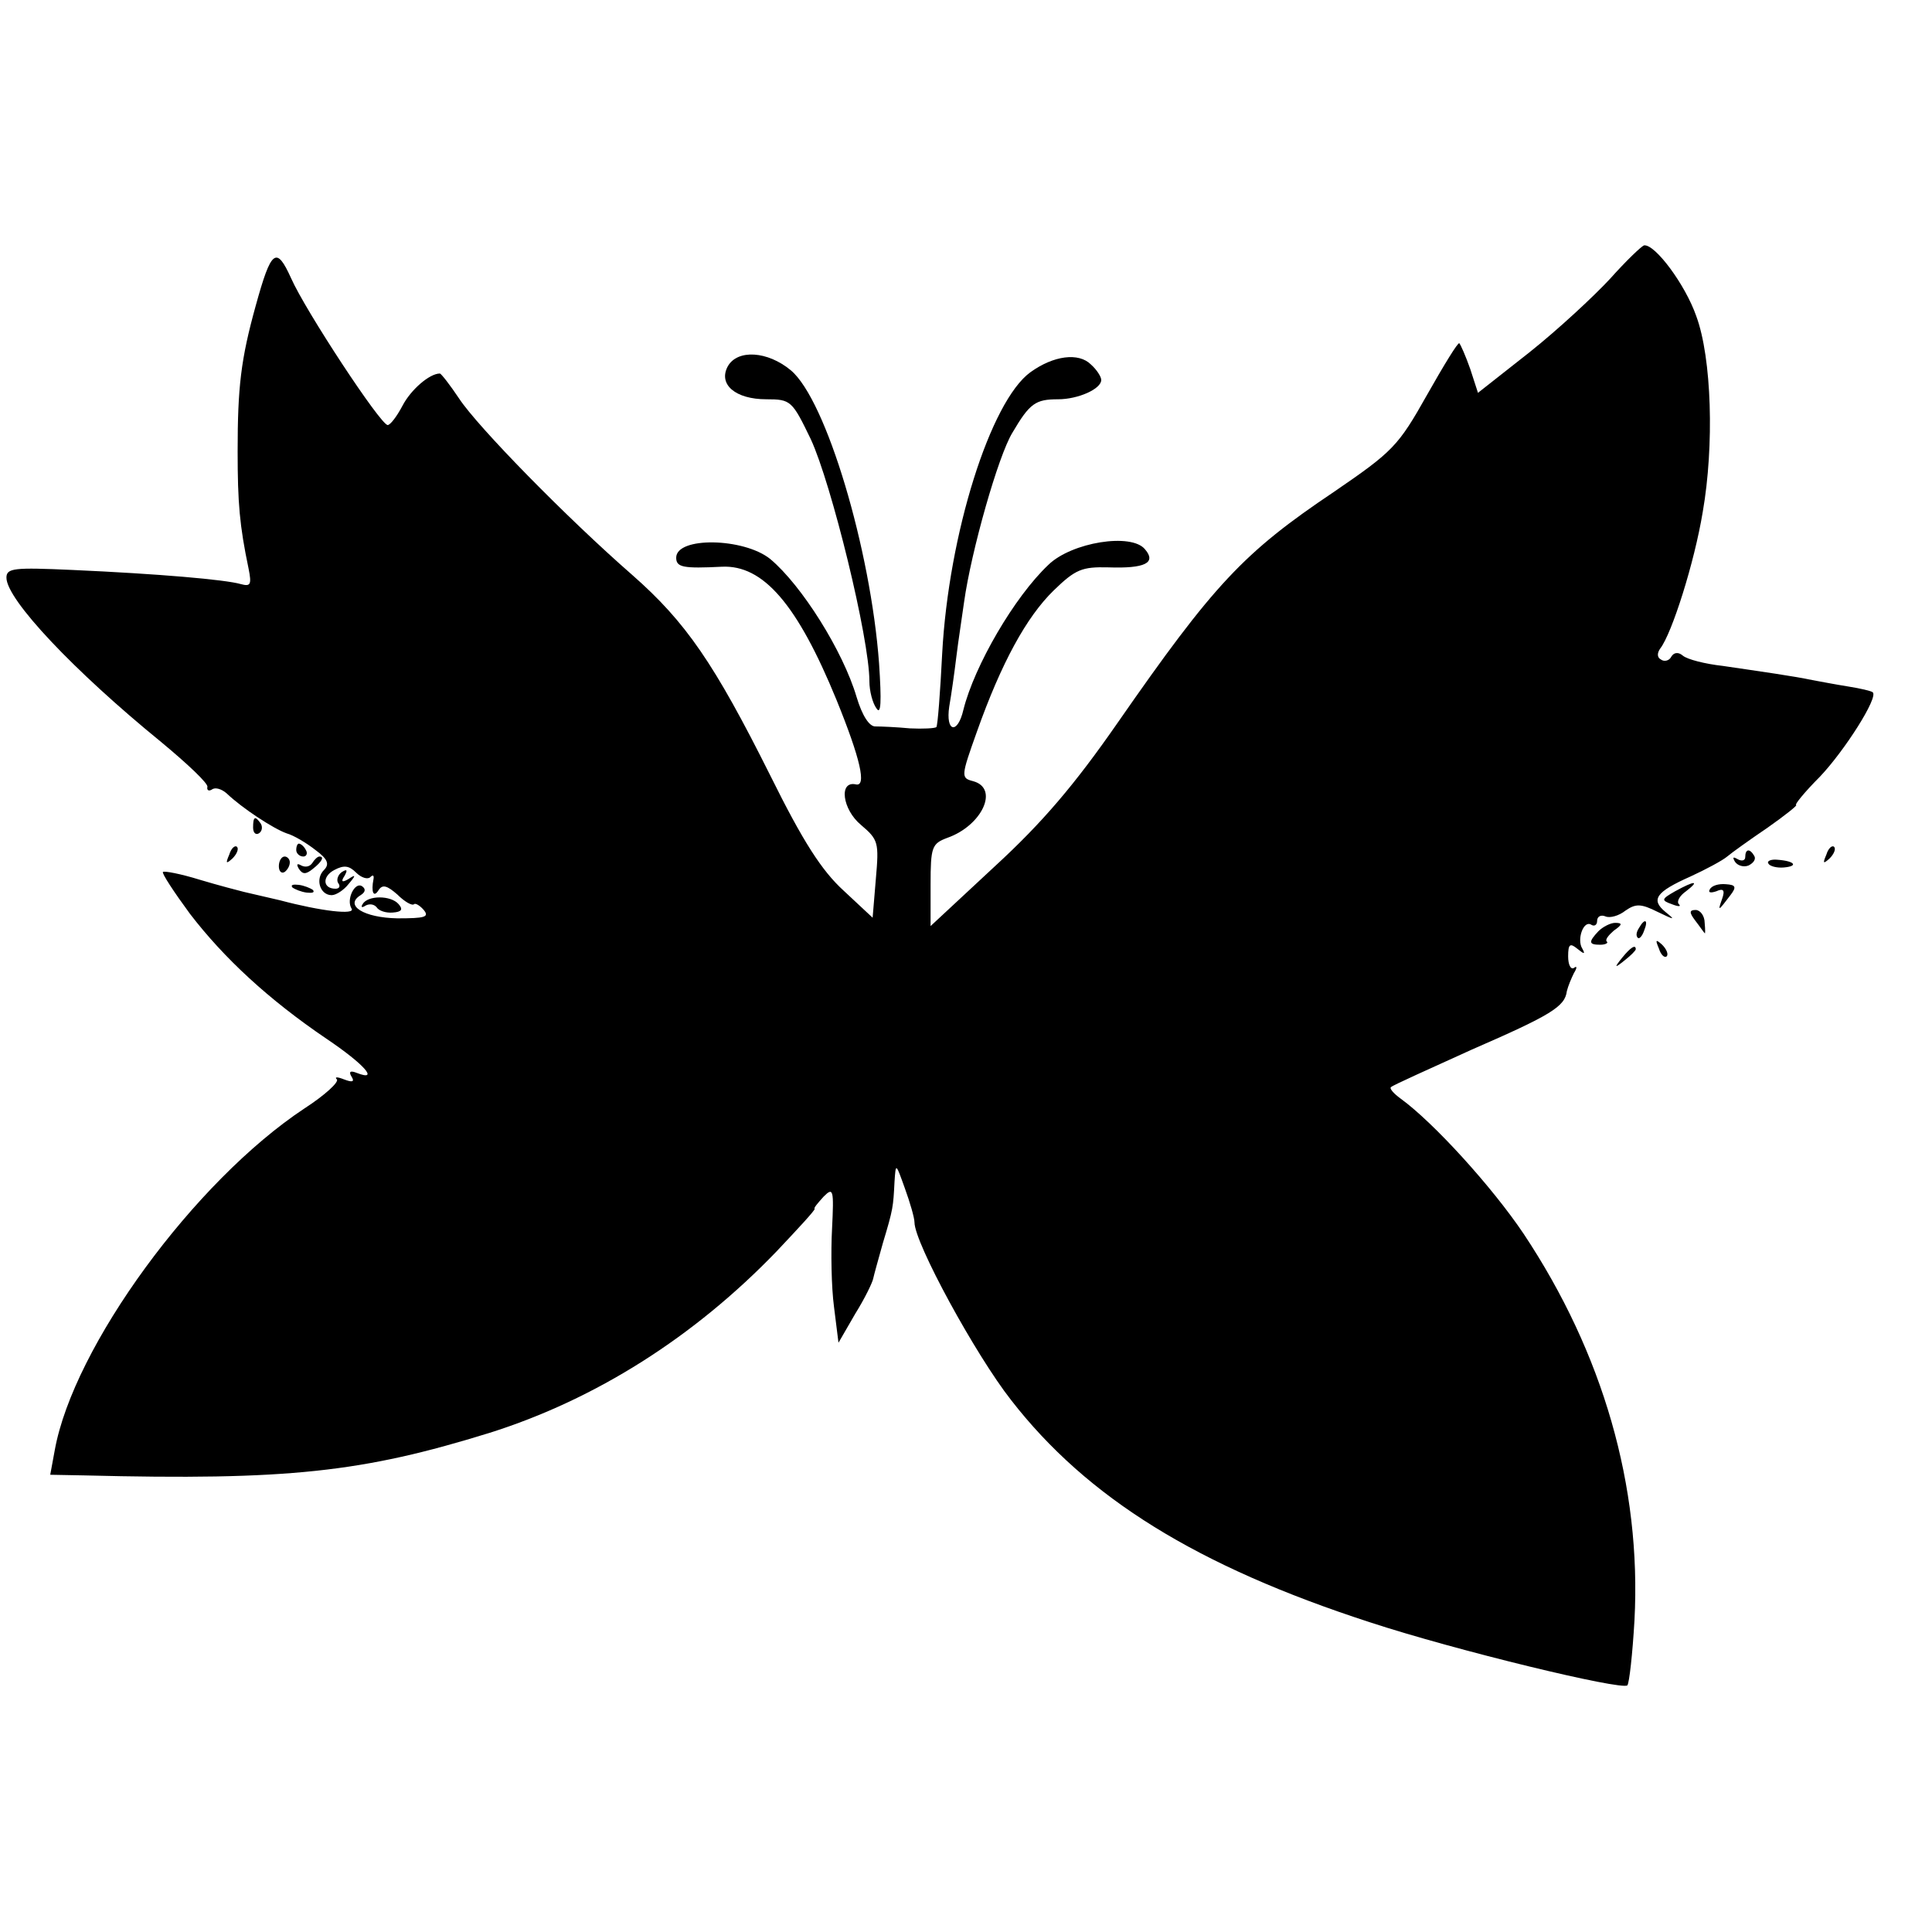
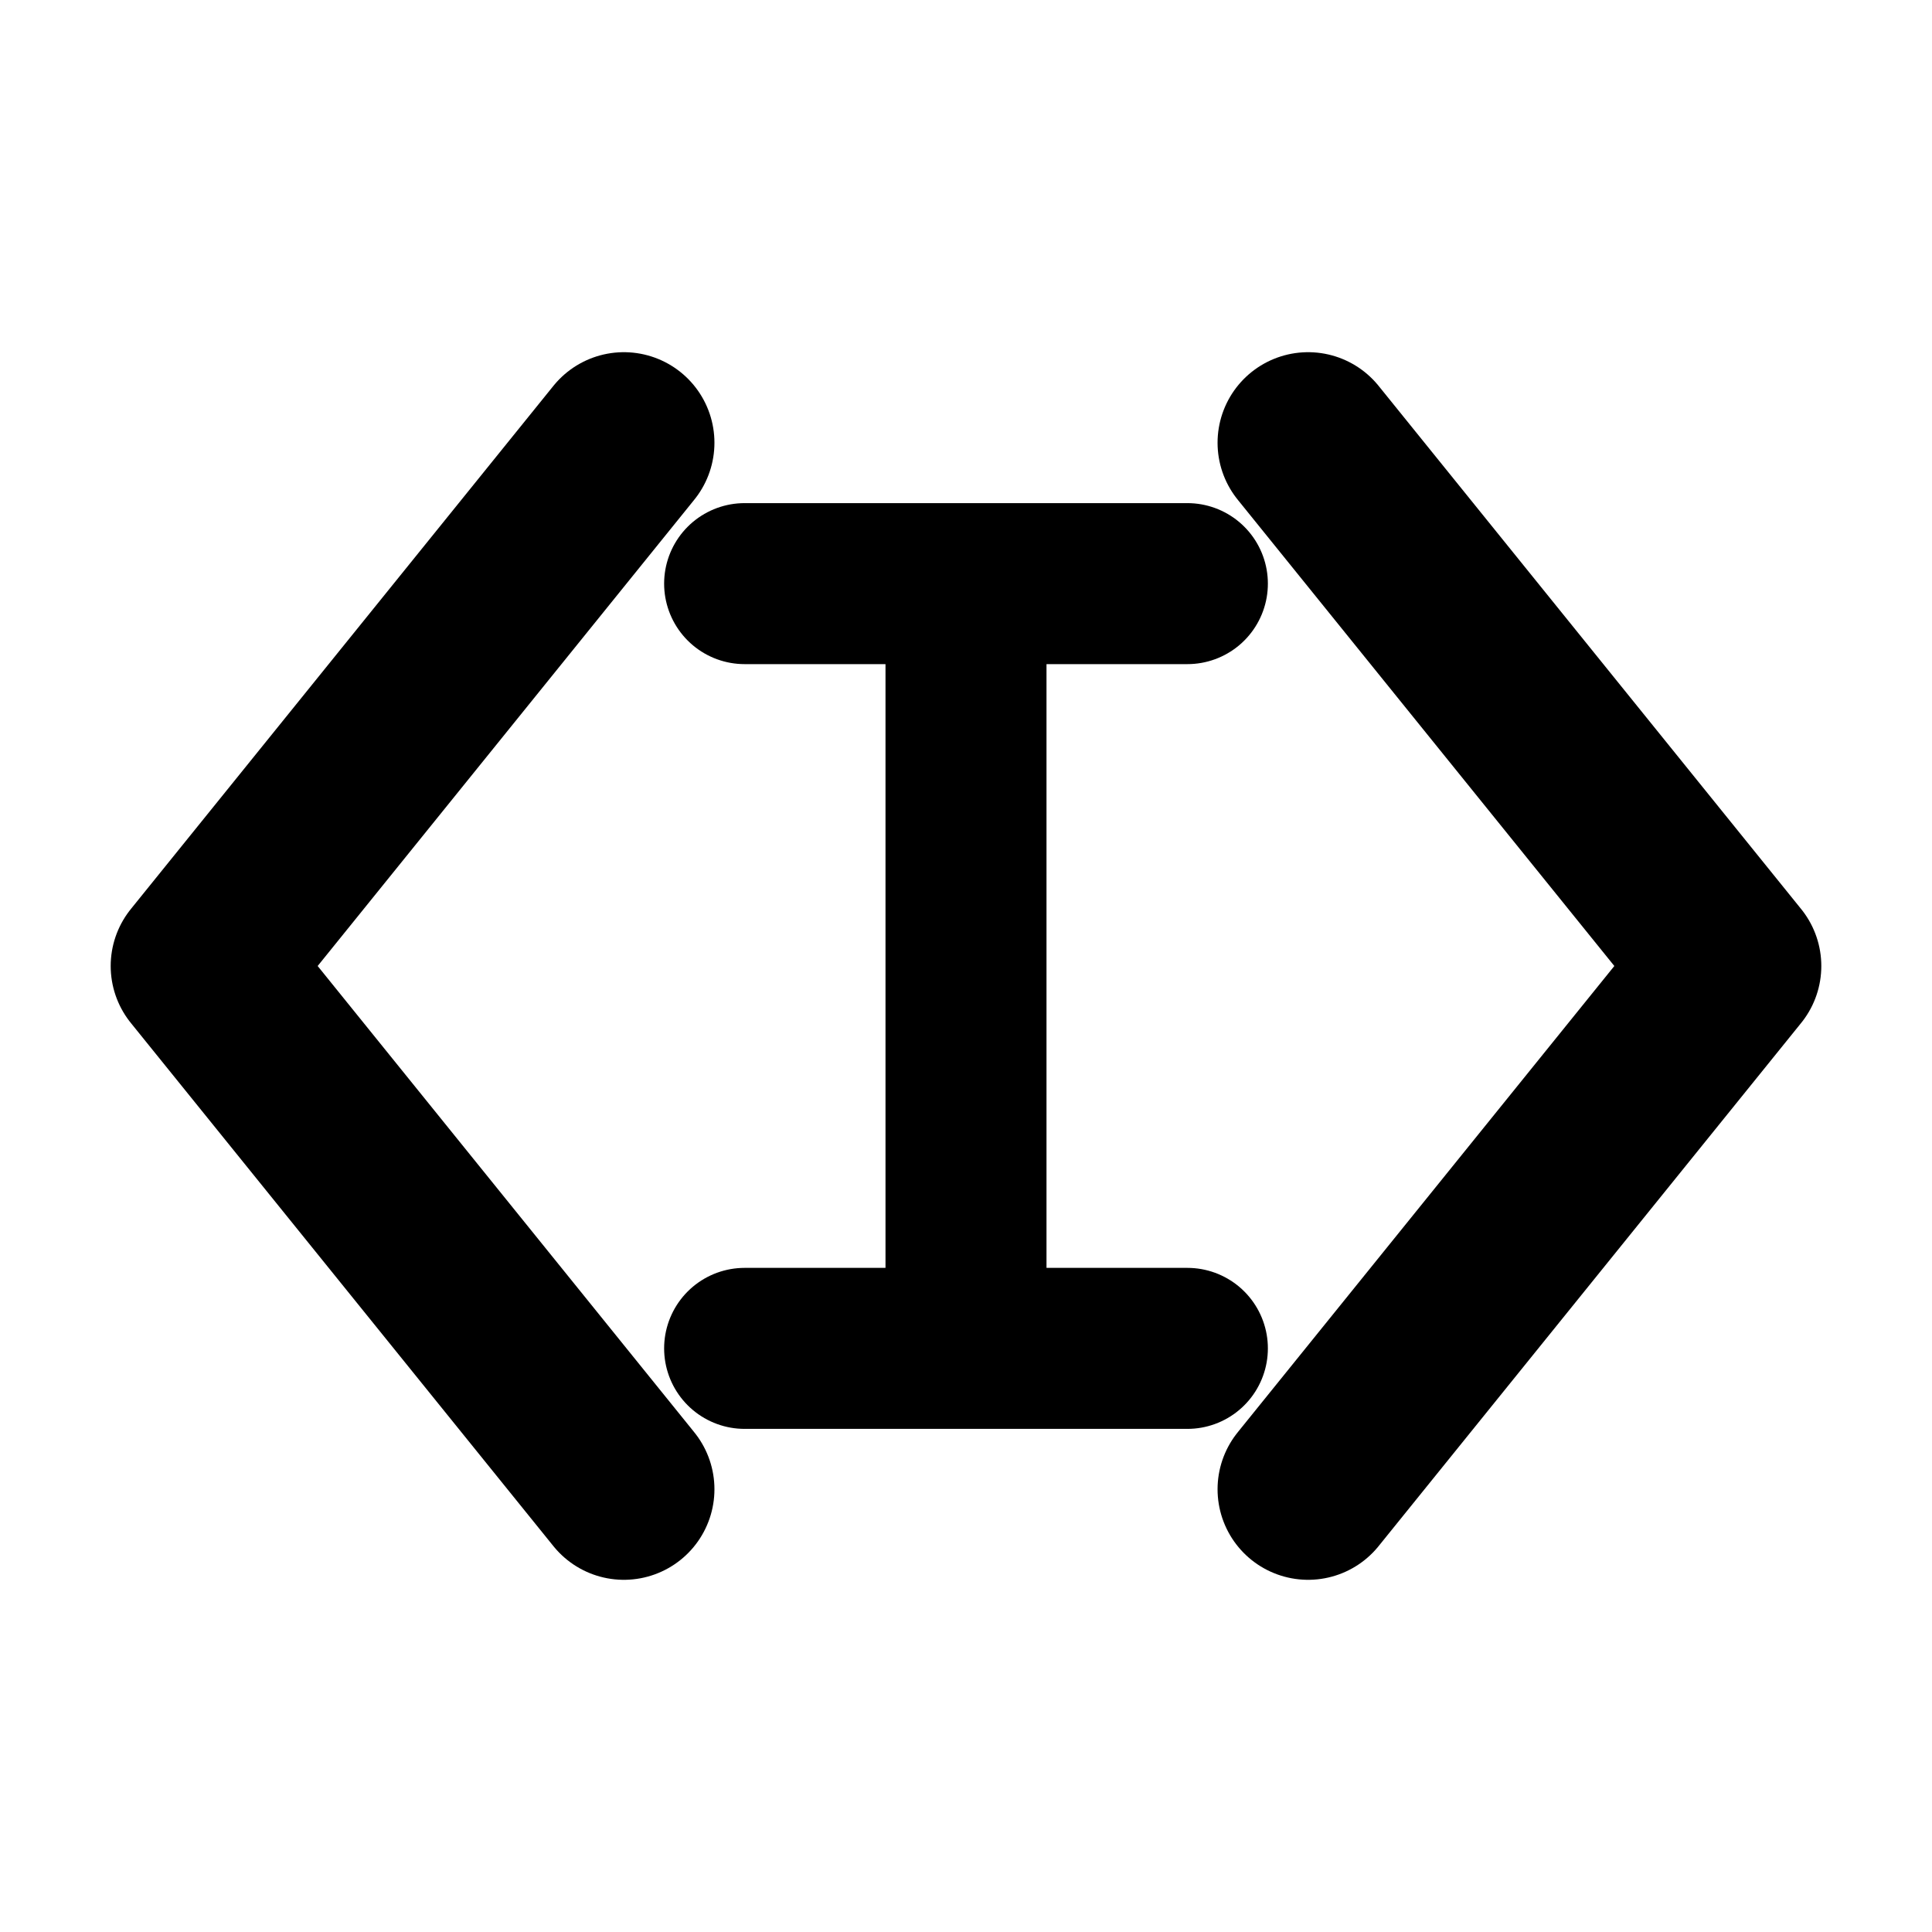
- <svg xmlns="http://www.w3.org/2000/svg" version="1" width="400" height="400" viewBox="0 0 300 300">
-   <path d="M250 43.3c-2.5 2.7-8.1 7.9-12.5 11.4l-8 6.3-1.2-3.7c-.7-2-1.5-3.8-1.7-4-.2-.2-2.4 3.4-5 8-4.5 8-5.3 8.8-14.5 15.1-14 9.4-18.6 14.3-33.6 35.9-6.6 9.5-11.6 15.4-19 22.2l-10 9.3v-6.4c0-5.9.2-6.4 2.6-7.3 5.4-1.9 8.1-7.7 4-8.8-1.9-.5-1.9-.7.6-7.7 3.8-10.7 7.7-17.8 11.9-21.9 3.4-3.3 4.4-3.7 8.5-3.6 5.7.2 7.5-.7 5.7-2.8-2.1-2.6-11.4-1.1-15 2.4-5.3 5-11.5 15.7-13.2 22.5-.9 3.9-2.8 3.5-2.2-.5.3-1.7.8-5.2 1.1-7.7.3-2.5.9-6.3 1.2-8.5 1.1-7.9 5.3-22.7 7.5-26.3 2.7-4.6 3.6-5.2 7.1-5.2 3.1 0 6.7-1.6 6.7-3 0-.5-.7-1.6-1.6-2.4-1.9-1.9-5.8-1.4-9.4 1.2-6.2 4.5-12.7 25.1-13.7 43.7-.3 6-.7 11.2-.9 11.4-.2.2-2.1.3-4.1.2-2.1-.2-4.5-.3-5.4-.3-.9 0-2-1.6-2.9-4.6-2.1-7.1-8.5-17.3-13.4-21.4-4.1-3.3-14.6-3.5-14.6-.2 0 1.5 1.1 1.7 7.1 1.4 6.4-.3 11.7 5.8 17.8 20.7 3.7 9.1 4.7 13.5 3 13.1-2.7-.6-2.1 3.9.8 6.3 2.7 2.3 2.8 2.7 2.3 8.4l-.5 6-4.5-4.2c-3.4-3.1-6.3-7.6-11.4-17.9-8.7-17.4-13.1-23.8-21.4-31.1-10.2-8.9-24-23-26.9-27.4-1.4-2.1-2.8-3.9-3-3.9-1.6 0-4.5 2.5-5.8 5-.9 1.7-1.9 3-2.3 3-1.1 0-12.8-17.8-15-22.8-2.3-5.1-3.1-4.4-5.5 4.3-2.3 8.3-2.8 12.6-2.8 22.6 0 8 .3 11.5 1.7 18.2.5 2.5.3 2.8-1.2 2.4-2.4-.7-12.8-1.6-26.2-2.2-9-.4-10.2-.3-10.2 1.2 0 3.4 10.5 14.5 24 25.5 4.1 3.4 7.4 6.5 7.2 7-.1.5.2.7.7.4.5-.4 1.5-.1 2.3.6 2.4 2.3 7.3 5.5 9.3 6.2 1.1.3 3.1 1.5 4.5 2.6 1.9 1.4 2.2 2.2 1.3 3.1-1.4 1.4-.6 3.9 1.2 3.9.7 0 1.9-.8 2.6-1.7 1.2-1.4 1.2-1.6 0-.8-1 .6-1.2.4-.6-.5.5-.9.4-1.1-.4-.6-.6.4-.9 1.2-.6 1.7.4.5.2.9-.4.9-2 0-2.1-1.9-.2-2.9 1.5-.8 2.3-.7 3.4.4.8.8 1.8 1.1 2.2.7.4-.4.6-.3.5.3-.4 2 0 3 .8 1.7.6-.9 1.3-.7 2.9.7 1.1 1.1 2.3 1.8 2.6 1.5.2-.2.9.2 1.5.9.9 1.1.2 1.3-4.1 1.3-5.2-.1-8.3-2-5.7-3.6.8-.5.8-1 .2-1.4-1.1-.7-2.5 2.1-1.6 3.5.6 1-4.7.4-11.1-1.3-2.2-.5-4.7-1.1-5.6-1.3-.8-.2-3.9-1-6.9-1.9-2.9-.9-5.5-1.4-5.7-1.2-.2.2 1.7 3.1 4.2 6.5 5.3 6.9 12.2 13.3 21.2 19.4 5.8 3.9 8.3 6.7 4.7 5.3-1-.4-1.3-.2-.8.6s.1.9-1.2.4c-1-.4-1.5-.4-1.1 0 .4.4-1.9 2.5-5 4.5-17.1 11.3-35.9 37-38.8 53.1l-.7 3.8 5.3.1c31.7.8 43.2-.5 62.9-6.6 16.5-5.2 31.8-14.9 44.6-28.2 3.3-3.5 6-6.4 5.9-6.6-.2-.1.5-.9 1.4-1.9 1.5-1.5 1.6-1.1 1.3 5-.2 3.6-.1 9.1.3 12.1l.7 5.6 2.6-4.5c1.5-2.4 2.7-4.9 2.8-5.5.1-.5.8-3 1.5-5.5 1.6-5.3 1.6-5.6 1.8-9.5.2-3 .2-2.9 1.6 1 .8 2.2 1.5 4.6 1.5 5.3 0 3.2 9.5 20.6 15 27.6 11.8 15.2 28.9 25.8 55.7 34.5 13.4 4.4 39.1 10.6 40 9.8.3-.4.8-4.9 1.1-10.1 1.1-20.8-4.9-41.5-17.2-60-4.9-7.3-14-17.3-19.1-21-1.1-.8-1.8-1.6-1.5-1.8.3-.3 5.9-2.8 12.5-5.8 12.4-5.4 14.5-6.7 14.8-9.1.2-.8.7-2 1.1-2.8.5-.8.5-1.2 0-.8-.5.3-.9-.5-.9-1.8 0-1.9.3-2.1 1.4-1.2 1.1.9 1.3.9.8 0-.9-1.4.2-4.5 1.4-3.7.5.3.9 0 .9-.6 0-.7.6-1 1.3-.7.7.3 2.1-.1 3.1-.9 1.6-1.1 2.4-1.1 5 .2 2.7 1.3 2.8 1.3 1.2 0-2.3-1.9-1.5-3.1 3.9-5.5 2.4-1.1 5-2.5 5.7-3.1.7-.6 3.5-2.6 6.3-4.5 2.7-1.9 4.7-3.5 4.4-3.5-.3 0 1.3-2 3.7-4.4 3.8-4 9.1-12.3 8.2-13.1-.2-.2-1.9-.6-3.8-.9-1.9-.3-4.5-.8-5.6-1-2.8-.6-7.8-1.3-13.9-2.2-2.7-.3-5.5-1-6.2-1.6-.7-.6-1.4-.5-1.8.2-.3.6-1.1.8-1.6.4-.6-.3-.6-1-.1-1.7 1.8-2.3 5.3-13.3 6.6-21.2 1.8-10.3 1.4-23.9-1-30.4-1.7-4.9-6.4-11.2-8.1-11-.4.1-2.8 2.4-5.3 5.2z" />
-   <path d="M113 56.9c-1.5 2.8 1.2 5.1 6 5.1 3.8 0 4 .2 6.9 6.2 3.2 6.9 9.1 30.9 9.1 37.6 0 1.5.5 3.4 1.1 4.2.7 1.1.8-1 .4-7-1.3-17.7-8.2-40.9-13.7-45.5-3.6-3-8.3-3.3-9.8-.6zM39.3 128.5c0 .8.4 1.2.9.9.5-.3.6-1 .3-1.5-.9-1.3-1.2-1.1-1.2.6zM35.6 132.7c-.6 1.4-.5 1.5.5.6.7-.7 1-1.5.7-1.8-.3-.3-.9.2-1.2 1.2zM46 132c0 .5.5 1 1.1 1 .5 0 .7-.5.4-1-.3-.6-.8-1-1.1-1-.2 0-.4.4-.4 1zM283.6 132.7c-.6 1.4-.5 1.5.5.6.7-.7 1-1.5.7-1.8-.3-.3-.9.2-1.2 1.2zM271 133.1c0 .5-.5.7-1.2.3-.7-.4-.8-.3-.4.4.4.6 1.3.9 2.1.6.8-.4 1.2-1 .9-1.5-.7-1.2-1.4-1.1-1.4.2zM43.3 134.5c0 .8.4 1.2.9.9.4-.3.8-.9.8-1.5 0-.5-.4-.9-.8-.9-.5 0-.9.7-.9 1.5zM48.5 134c-.4.6-1.1.7-1.7.4-.7-.4-.8-.2-.4.5.6.9 1.1.9 2.2 0 1.4-1.1 1.8-1.9 1-1.9-.3 0-.8.5-1.1 1zM274.6 134.1c.2.4 1.3.7 2.4.6 2.3-.2 1.7-1-1-1.2-1-.1-1.7.2-1.4.6zM45.4 137.8c.4.3 1.4.7 2.2.8.9.1 1.3 0 1-.4-.4-.3-1.4-.7-2.2-.8-.9-.1-1.3 0-1 .4zM260.1 138.4c-2.1 1.2-2.2 1.4-.5 2 1 .4 1.5.4 1.1 0-.4-.4.1-1.3 1.1-2 2.2-1.7 1.4-1.7-1.7 0zM265.5 138.1c-.3.5.1.6 1 .3 1.1-.5 1.4-.2.9 1.2-.7 2-.6 1.9 1.3-.6 1-1.3.8-1.6-.7-1.7-1.1-.1-2.2.2-2.5.8zM56.3 140.4c-.3.5-.1.6.5.2.6-.3 1.3-.2 1.7.3.3.5 1.4.9 2.5.8 1.4-.1 1.6-.5.9-1.3-1.2-1.4-4.8-1.4-5.6 0zM263.2 142.9c.7.9 1.3 1.8 1.5 2 .1.2.1-.5 0-1.6 0-1.1-.7-2-1.4-2-1 0-1 .4-.1 1.6zM248.2 144.6c-1.6 1.7-1.5 2.1.3 2.1.8 0 1.3-.3 1-.5-.3-.3.3-1 1.1-1.7 1.3-.9 1.4-1.2.2-1.2-.7 0-1.9.6-2.6 1.3zM254.5 144.1c-.4.6-.5 1.2-.2 1.5.2.3.7-.2 1-1.1.7-1.7.1-2-.8-.4zM257.6 147.3c.3 1 .9 1.5 1.2 1.2.3-.3 0-1.1-.7-1.8-1-.9-1.1-.8-.5.6zM251.9 148.7c-1.3 1.6-1.2 1.7.4.4.9-.7 1.7-1.5 1.7-1.7 0-.8-.8-.3-2.1 1.3z" />
+ <svg xmlns="http://www.w3.org/2000/svg" viewBox="0 0 96 96">
+   <g fill="none" stroke="#000" stroke-linecap="round" stroke-linejoin="round">
+     <path d="M31 22 10 48l21 26M65 22l21 26-21 26" stroke-width="9" />
+     <path d="M48 29v38M37 29h22M37 67h22" stroke-width="8" />
+   </g>
</svg>
